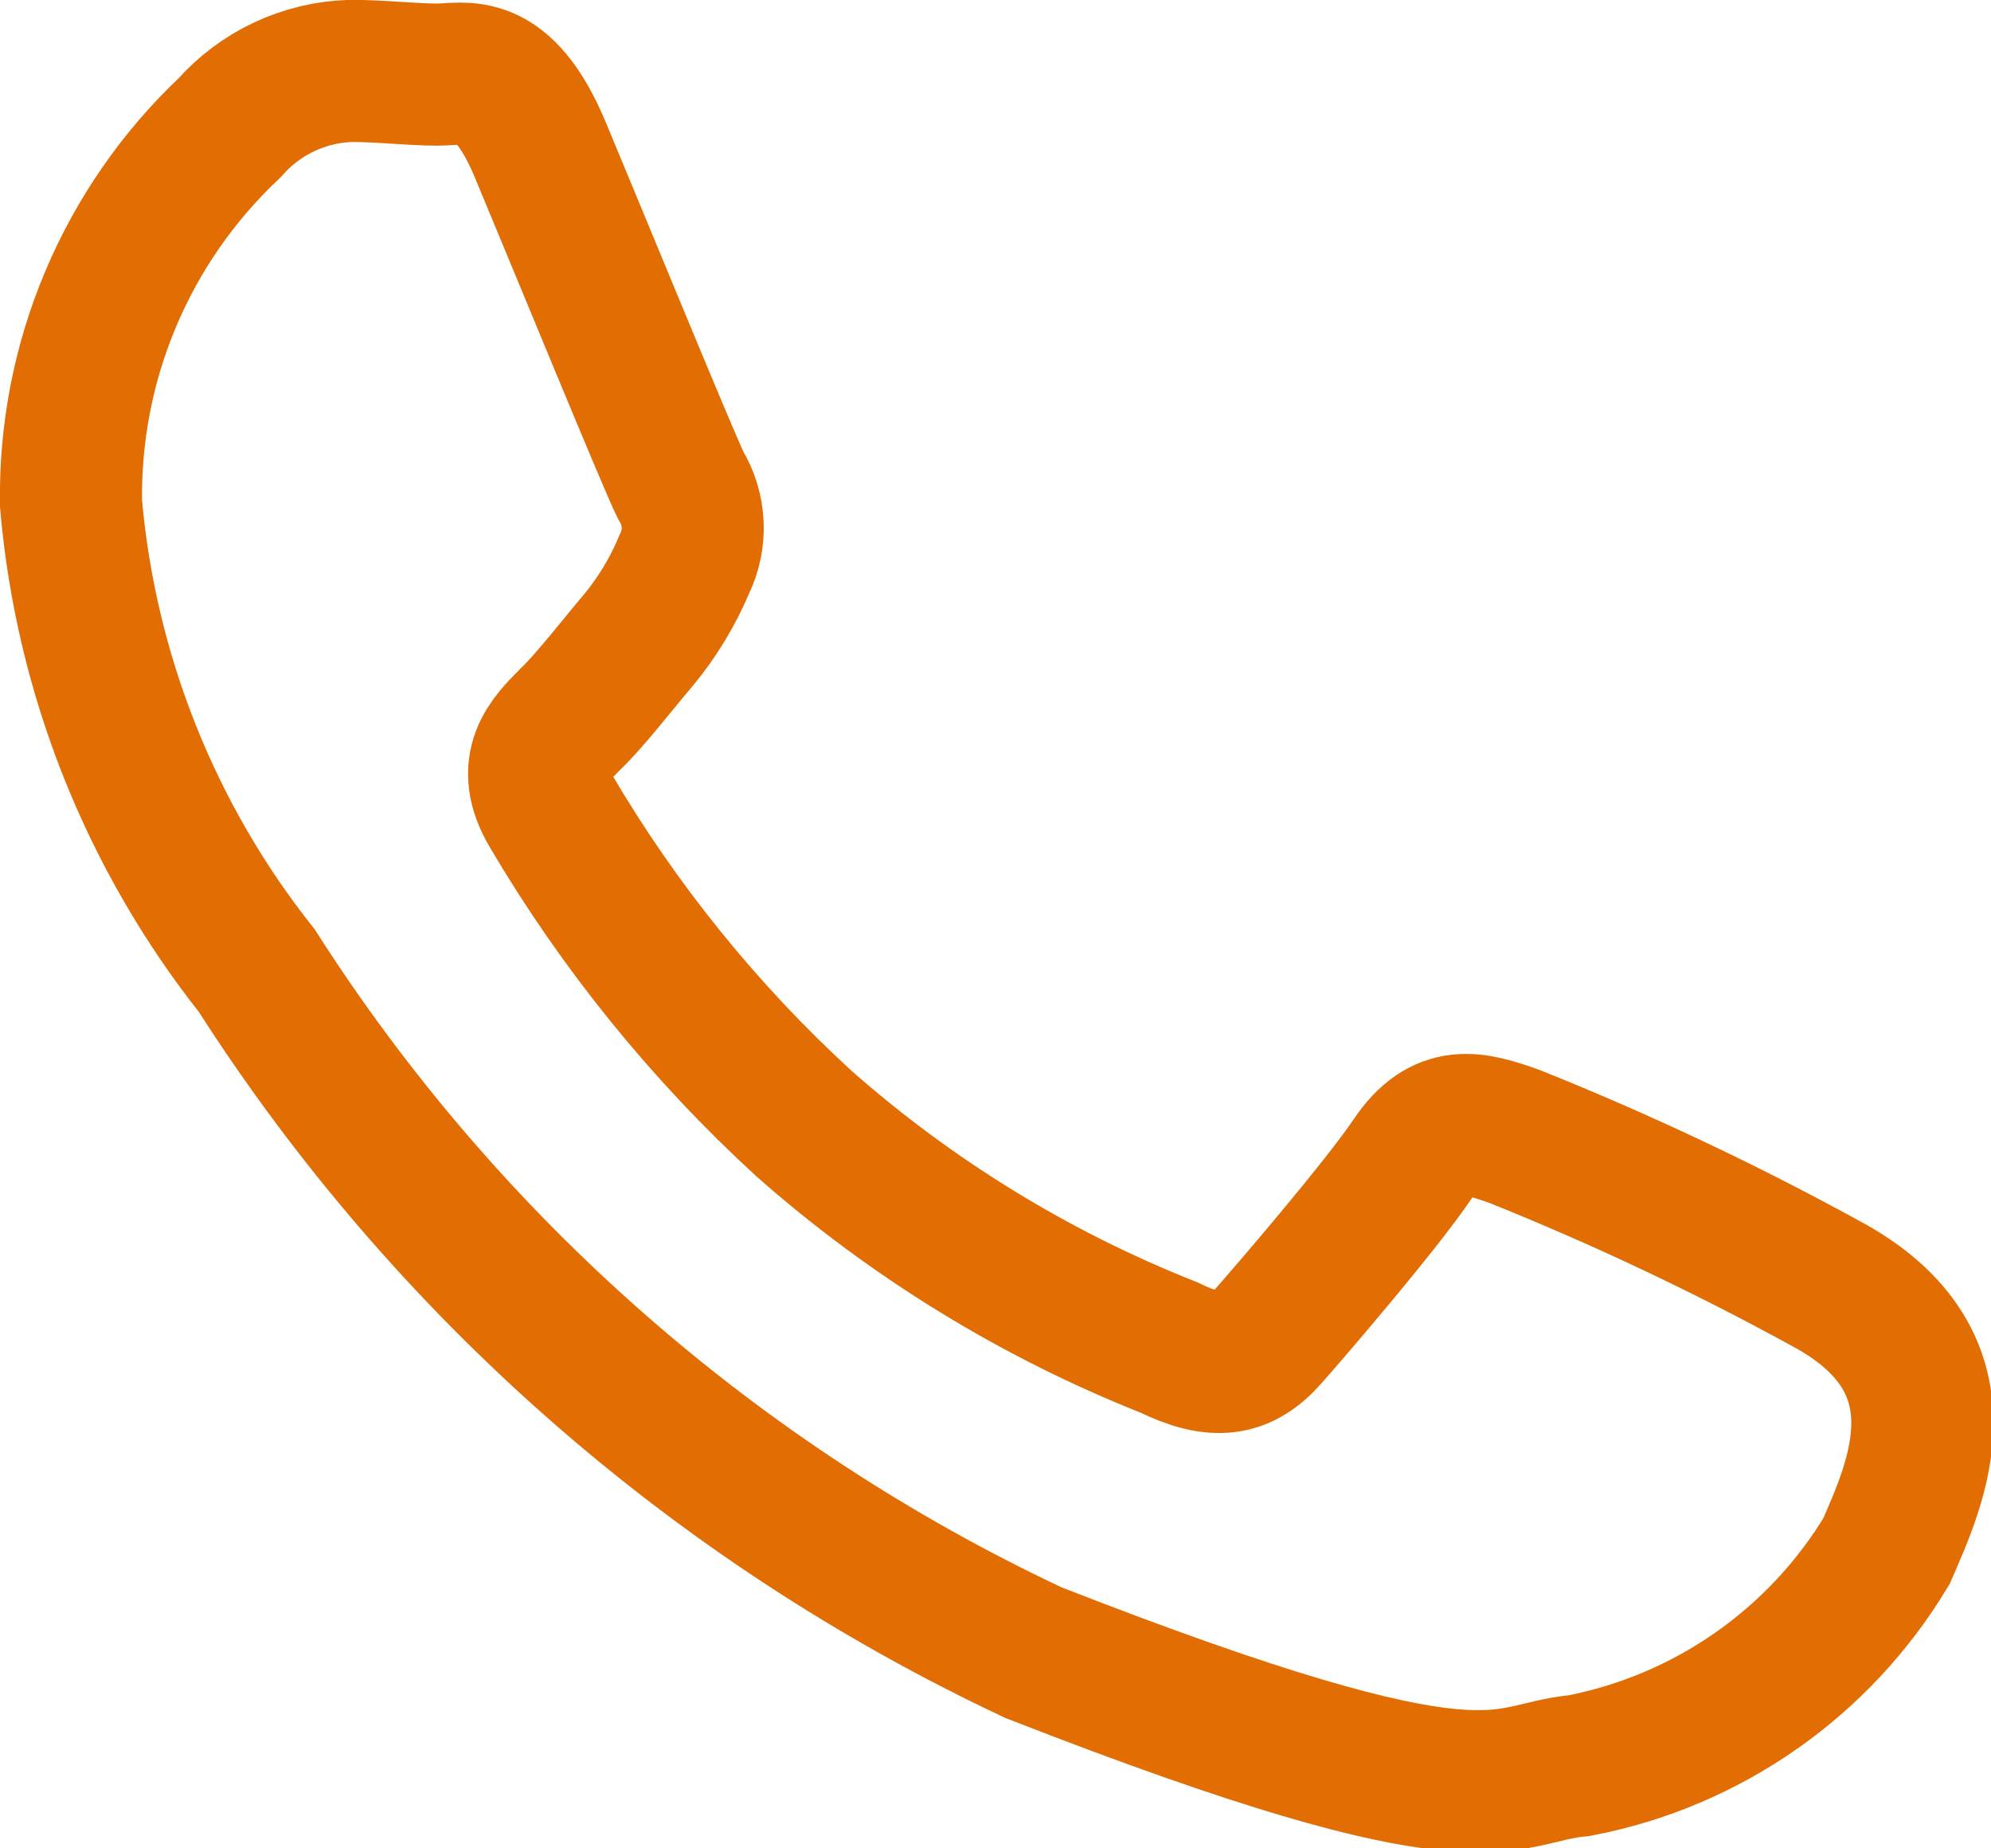
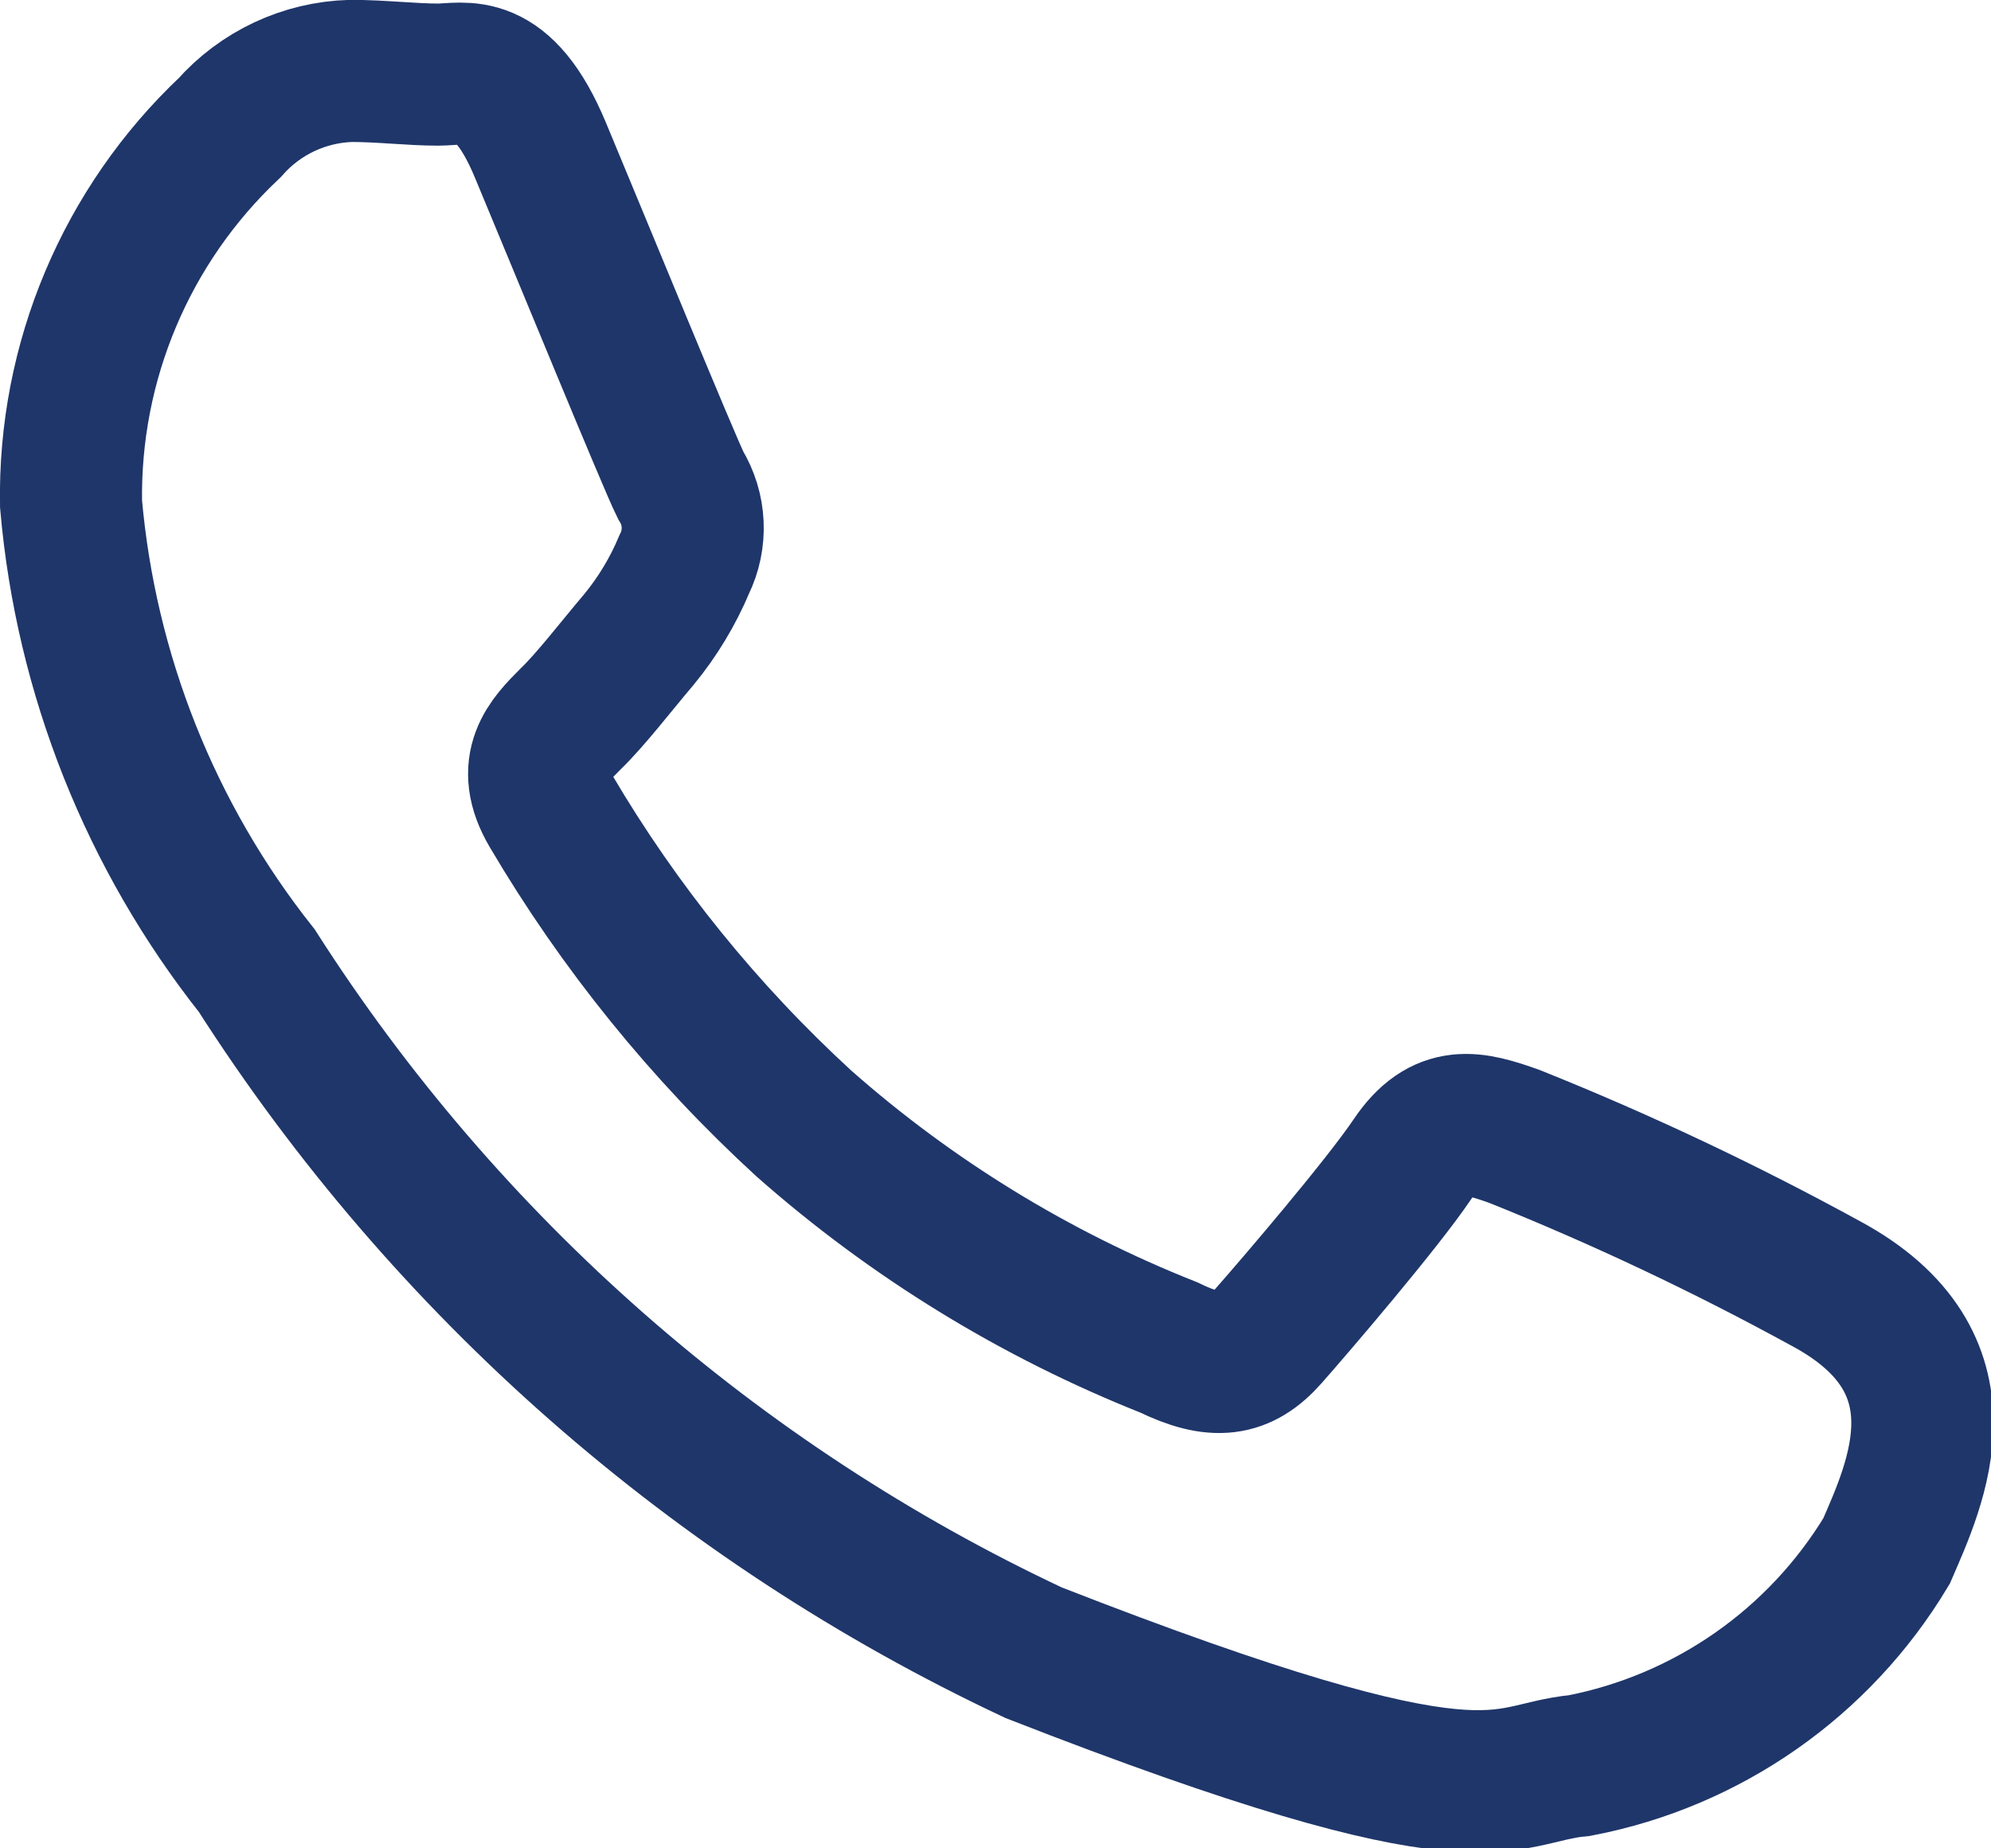
<svg xmlns="http://www.w3.org/2000/svg" width="14.013" height="13" viewBox="0 0 14.013 13">
-   <path id="WhatsApp" d="M16.049,12.068a20.2,20.2,0,0,0-2.187-1.033c-.293-.105-.507-.159-.721.159s-.827,1.033-1.014,1.245-.374.239-.7.08a8.761,8.761,0,0,1-2.569-1.576,9.576,9.576,0,0,1-1.781-2.2c-.187-.318-.02-.488.139-.647.144-.139.321-.371.48-.558a2.129,2.129,0,0,0,.32-.53.578.578,0,0,0-.026-.558c-.08-.159-.721-1.721-.987-2.358s-.533-.53-.72-.53-.4-.026-.613-.026a1.185,1.185,0,0,0-.854.4A3.554,3.554,0,0,0,3.7,6.583,6.146,6.146,0,0,0,5.007,9.867a13.1,13.1,0,0,0,5.468,4.8c3.255,1.272,3.255.847,3.842.794a3.238,3.238,0,0,0,2.161-1.51C16.685,13.473,17.085,12.624,16.049,12.068Z" transform="translate(-3.2 -3.037)" fill="none" stroke="#e26d03" stroke-width="1" />
+   <path id="WhatsApp" d="M16.049,12.068a20.2,20.2,0,0,0-2.187-1.033c-.293-.105-.507-.159-.721.159s-.827,1.033-1.014,1.245-.374.239-.7.08a8.761,8.761,0,0,1-2.569-1.576,9.576,9.576,0,0,1-1.781-2.2c-.187-.318-.02-.488.139-.647.144-.139.321-.371.48-.558a2.129,2.129,0,0,0,.32-.53.578.578,0,0,0-.026-.558c-.08-.159-.721-1.721-.987-2.358s-.533-.53-.72-.53-.4-.026-.613-.026a1.185,1.185,0,0,0-.854.4A3.554,3.554,0,0,0,3.7,6.583,6.146,6.146,0,0,0,5.007,9.867a13.1,13.1,0,0,0,5.468,4.8c3.255,1.272,3.255.847,3.842.794a3.238,3.238,0,0,0,2.161-1.51C16.685,13.473,17.085,12.624,16.049,12.068Z" transform="translate(-3.2 -3.037)" fill="none" stroke="#1F366A" stroke-width="1" />
</svg>
